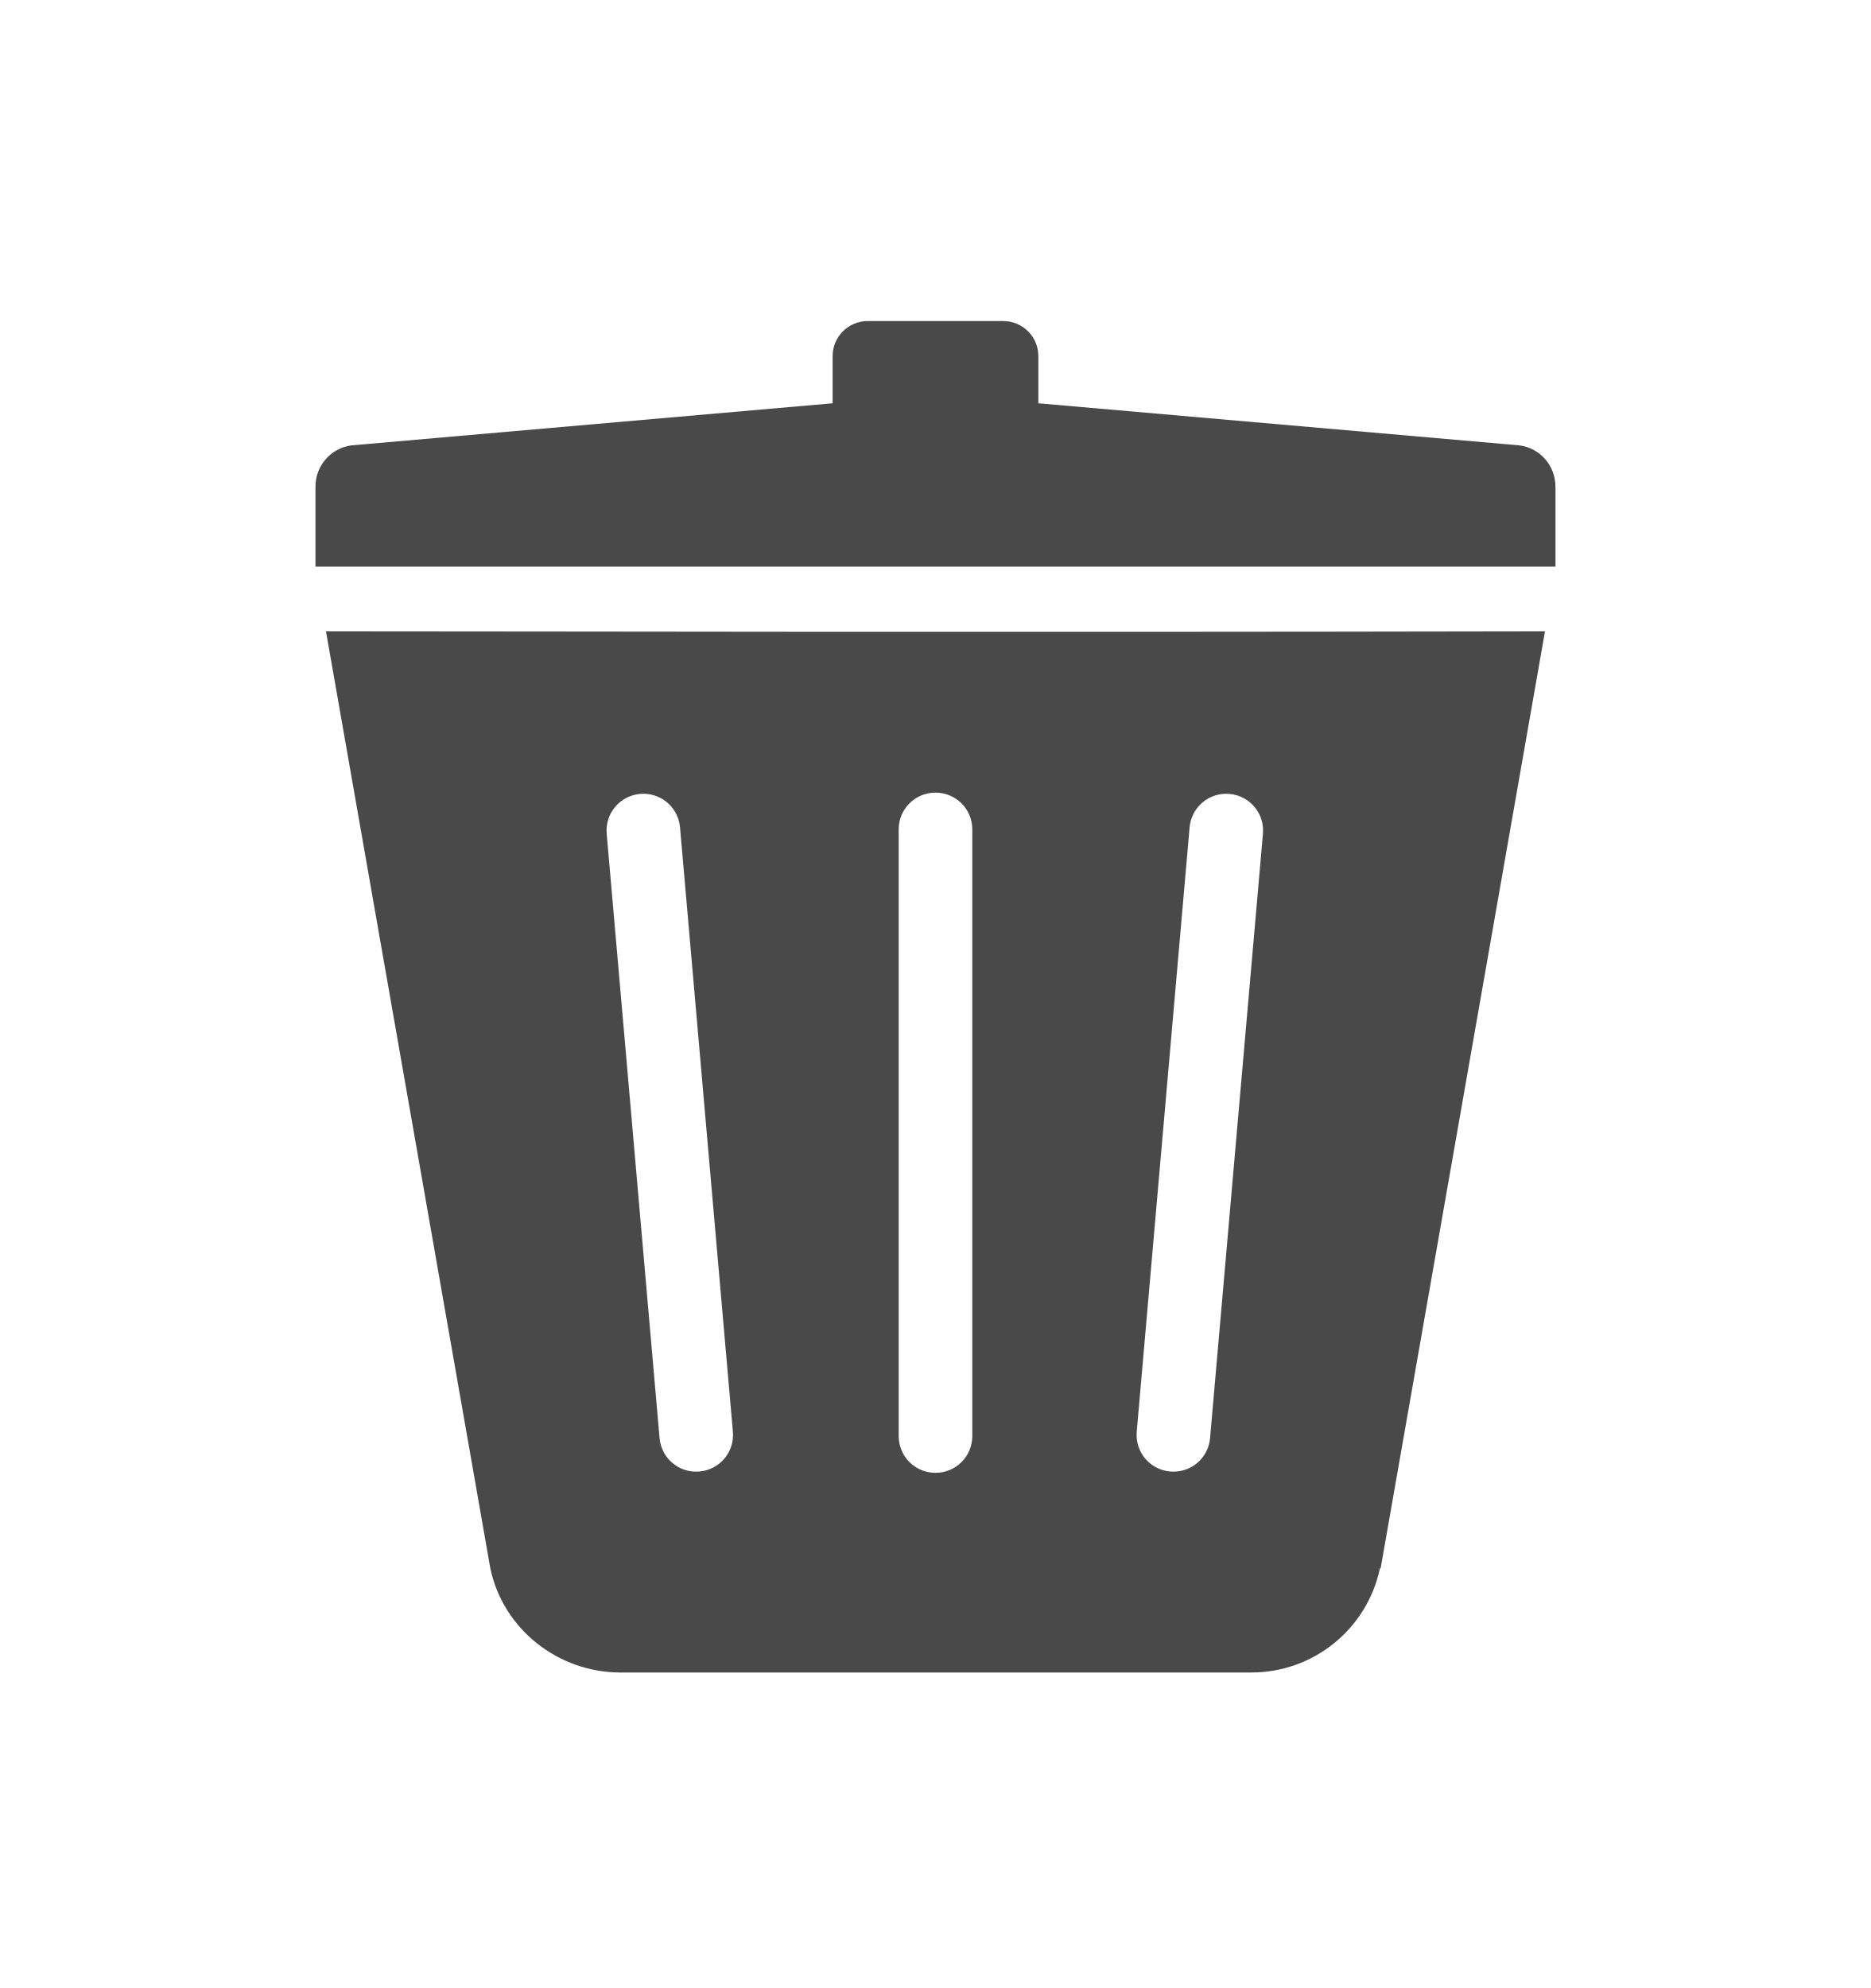
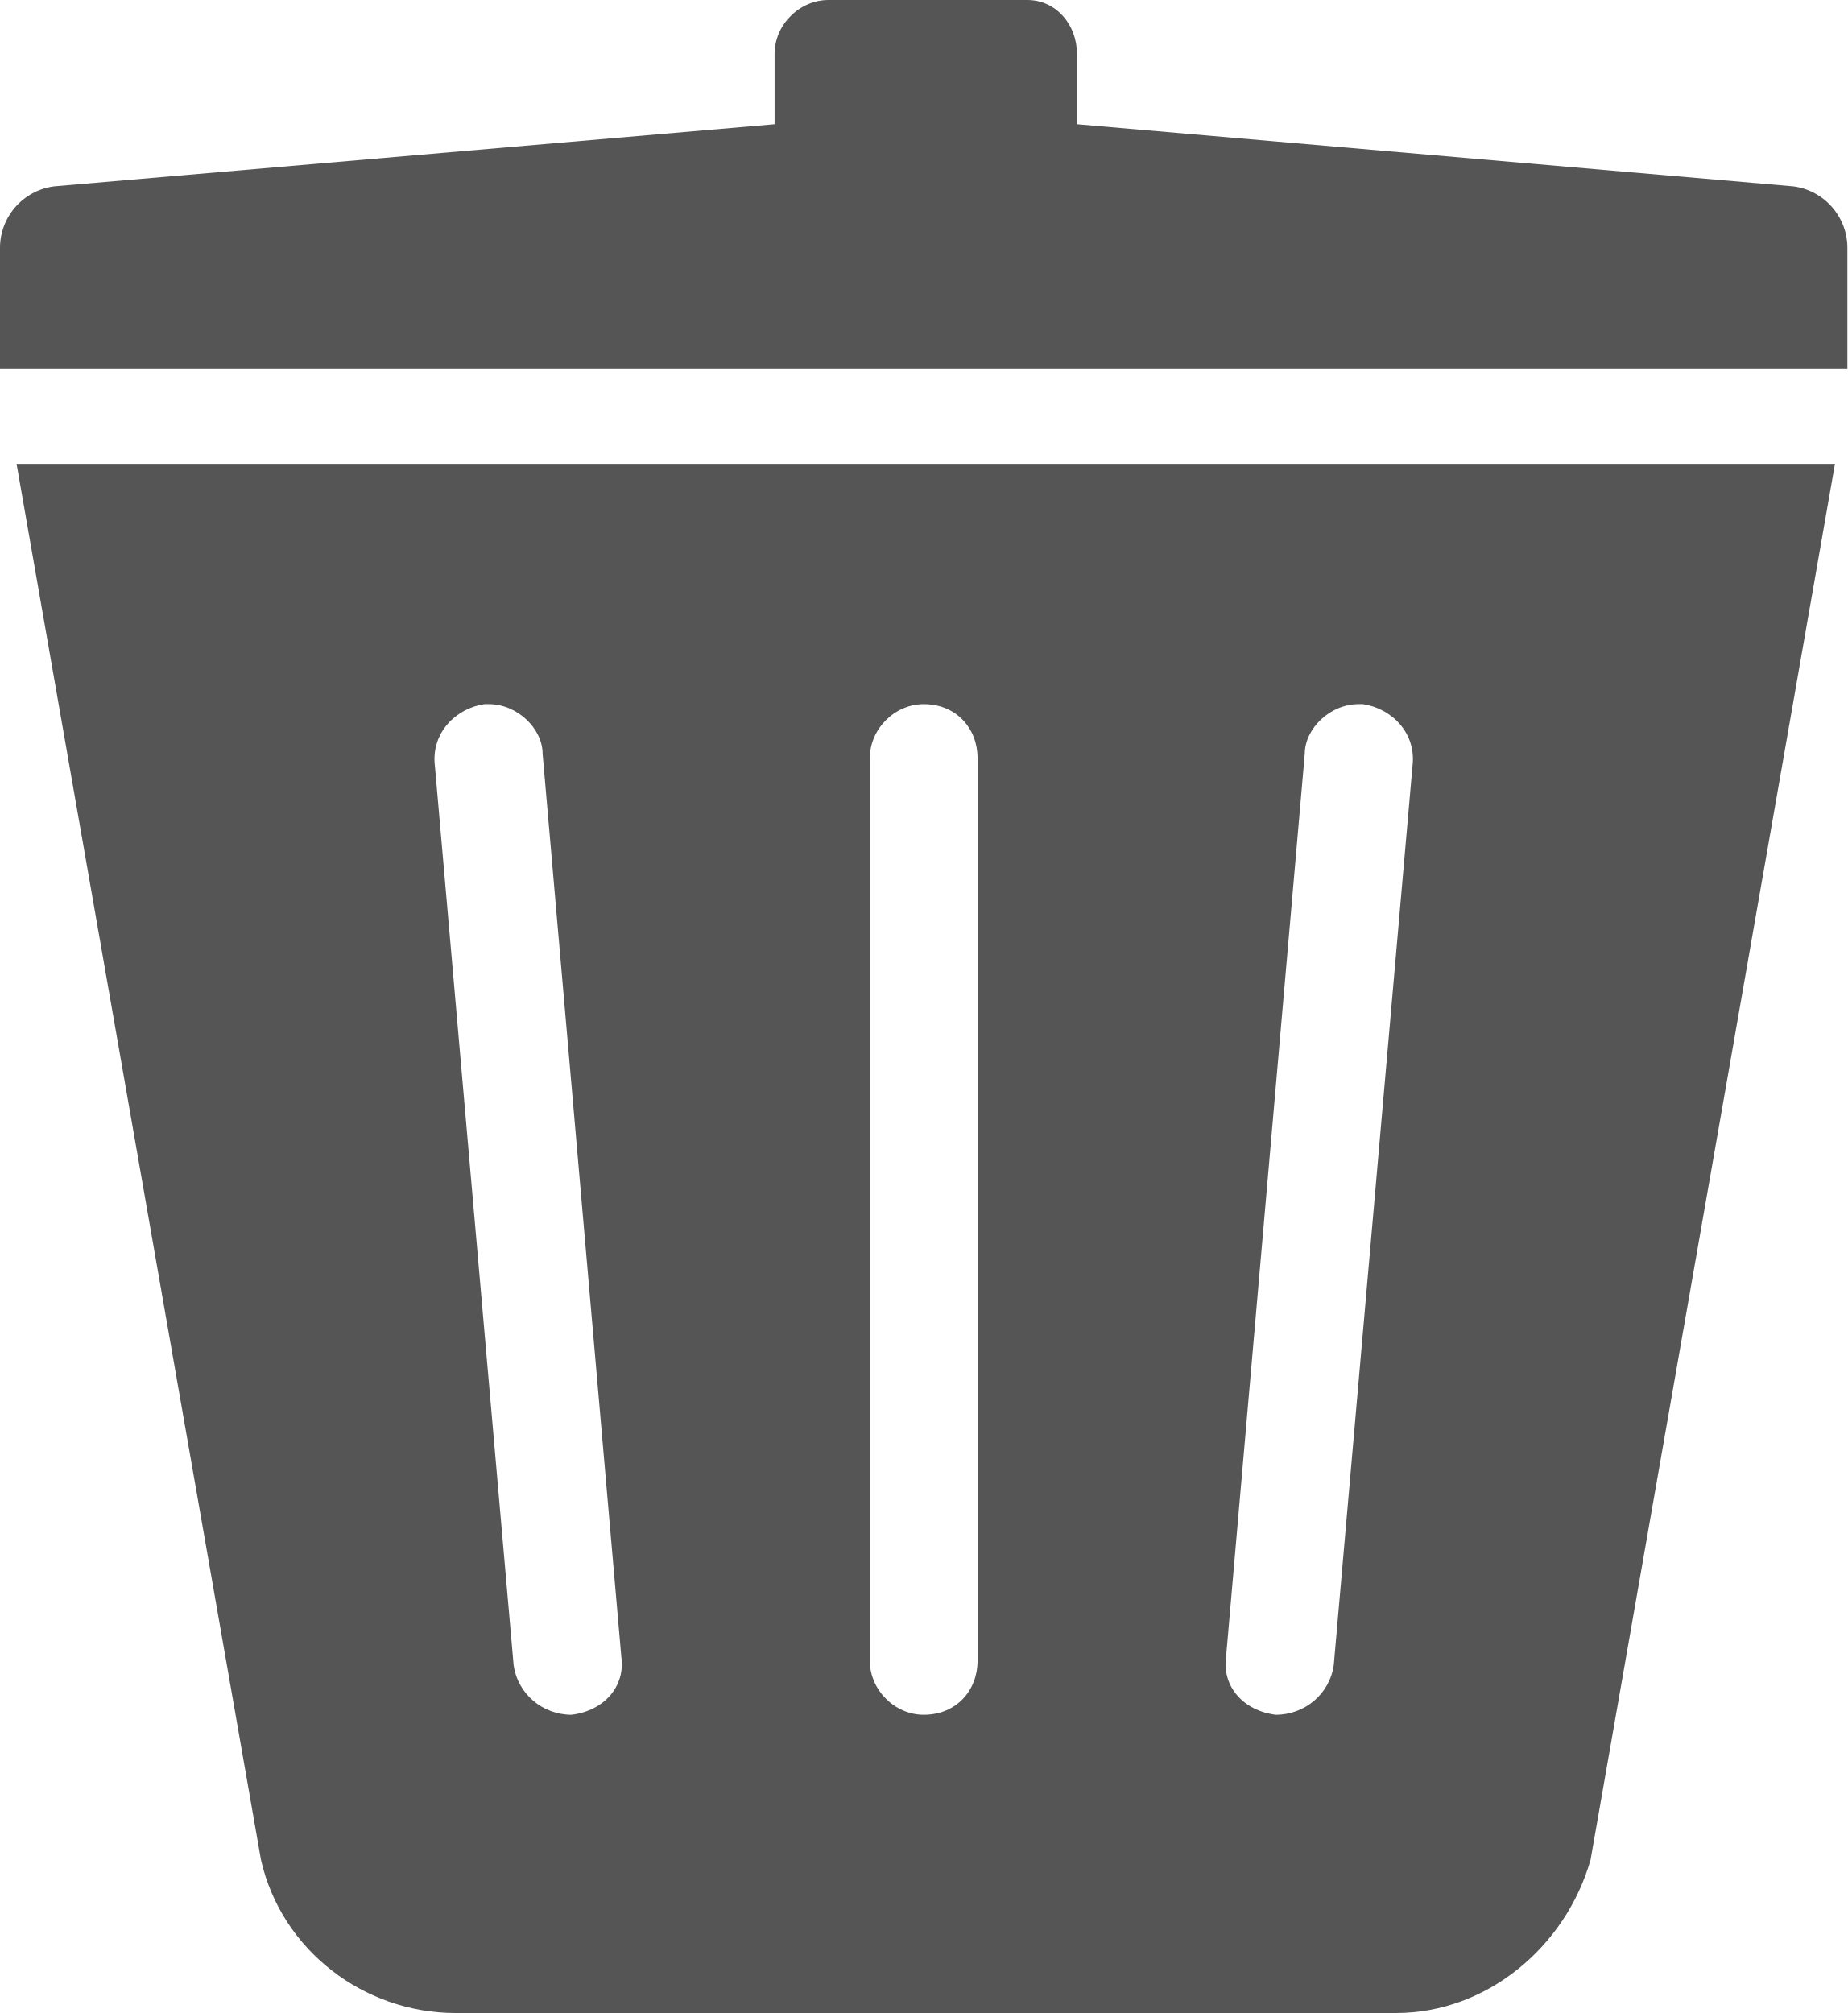
- <svg xmlns="http://www.w3.org/2000/svg" width="177.919mm" height="189.037mm" viewBox="0 0 177.919 189.037" version="1.1" id="svg8">
-   <defs id="defs2" />
-   <g id="layer1" transform="translate(26.497,-51.96309)">
-     <path id="path835" style="fill:#494949;stroke:none;stroke-width:15.151;fill-opacity:1" d="M 117.164 226.912 L 176.232 563.66 C 180.833 585.524 200.638 601.083 222.98 601.084 C 223.057 601.084 223.133 601.084 223.209 601.084 L 449.752 601.084 C 472.077 601.085 491.354 585.458 495.975 563.617 L 496.217 563.66 L 555.285 226.912 C 338.172 227.304 199.925 226.922 117.164 226.912 z M 336.225 284.863 C 343.553 284.863 349.453 290.763 349.453 298.092 L 349.453 516.092 C 349.453 523.42 343.553 529.32 336.225 529.32 C 328.896 529.32 322.996 523.42 322.996 516.092 L 322.996 298.092 C 322.996 290.763 328.896 284.863 336.225 284.863 z M 231.434 285.275 C 238.154 285.365 243.809 290.507 244.408 297.352 L 263.408 514.523 C 264.047 521.824 258.683 528.215 251.383 528.854 C 244.082 529.492 237.691 524.129 237.053 516.828 L 218.053 299.658 C 217.414 292.358 222.776 285.965 230.076 285.326 C 230.532 285.286 230.986 285.269 231.434 285.275 z M 440.531 285.277 C 440.979 285.271 441.432 285.288 441.889 285.328 C 449.189 285.967 454.551 292.358 453.912 299.658 L 434.912 516.83 C 434.273 524.131 427.883 529.494 420.582 528.855 C 413.281 528.217 407.918 521.824 408.557 514.523 L 427.557 297.354 C 428.155 290.509 433.811 285.367 440.531 285.277 z " transform="matrix(0.2645833,0,0,0.2645833,-26.497,51.96309)" />
-     <path id="rect862" style="fill:#494949;stroke:none;stroke-width:15.104;fill-opacity:1" d="M 311.881 115.387 C 304.886 115.387 299.254 121.018 299.254 128.014 L 299.254 144.938 L 126.244 160.072 A 14.9 14.9 0 0 0 113.387 174.83 A 14.9 14.9 0 0 0 113.396 175.357 L 113.387 175.357 L 113.387 203.625 L 559.064 203.625 L 559.064 175.357 L 559.031 175.357 A 14.9 14.9 0 0 0 559.043 174.83 A 14.9 14.9 0 0 0 546.154 160.068 L 373.195 144.938 L 373.195 128.014 C 373.195 121.018 367.564 115.387 360.568 115.387 L 311.881 115.387 z " transform="matrix(0.2645833,0,0,0.2645833,-26.497,51.96309)" />
-   </g>
+ <svg xmlns="http://www.w3.org/2000/svg" width="223mm" height="243mm" viewBox="0 0 446 486" version="1.1">
+   <path fill="#555555" d="M 4 112 l 59 337 c 5 22 25 37 47 37 c 0 0 0 0 0 0 h 227 c 22 0 41 -16 47 -37 v 0 l 59 -337 z m 219 58 c 8 0 13 6 13 13 v 218 c 0 7 -5 13 -13 13 c -7 0 -13 -6 -13 -13 v -218 c 0 -7 6 -13 13 -13 z m -105 0 c 7 0 13 6 13 12 l 19 218 c 1 7 -4 13 -12 14 c -7 0 -13 -5 -14 -12 l -19 -217 c -1 -8 5 -14 12 -15 c 1 0 1 0 1 0 z m 210 0 c 0 0 0 0 1 0 c 7 1 13 7 12 15 l -19 217 c -1 7 -7 12 -14 12 c -8 -1 -13 -7 -12 -14 l 19 -218 c 0 -6 6 -12 13 -12 z" />
+   <path fill="#555555" d="m 200,0 c -7,0 -13,6 -13,13 V 30 L 13,45 A 15,15 0 0 0 0,60 v 0 29 H 446 v -29 0 a 15,15 0 0 0 -13,-15 l -173,-15 V 13 c 0,-7 -5,-13 -12,-13 z" />
</svg>
